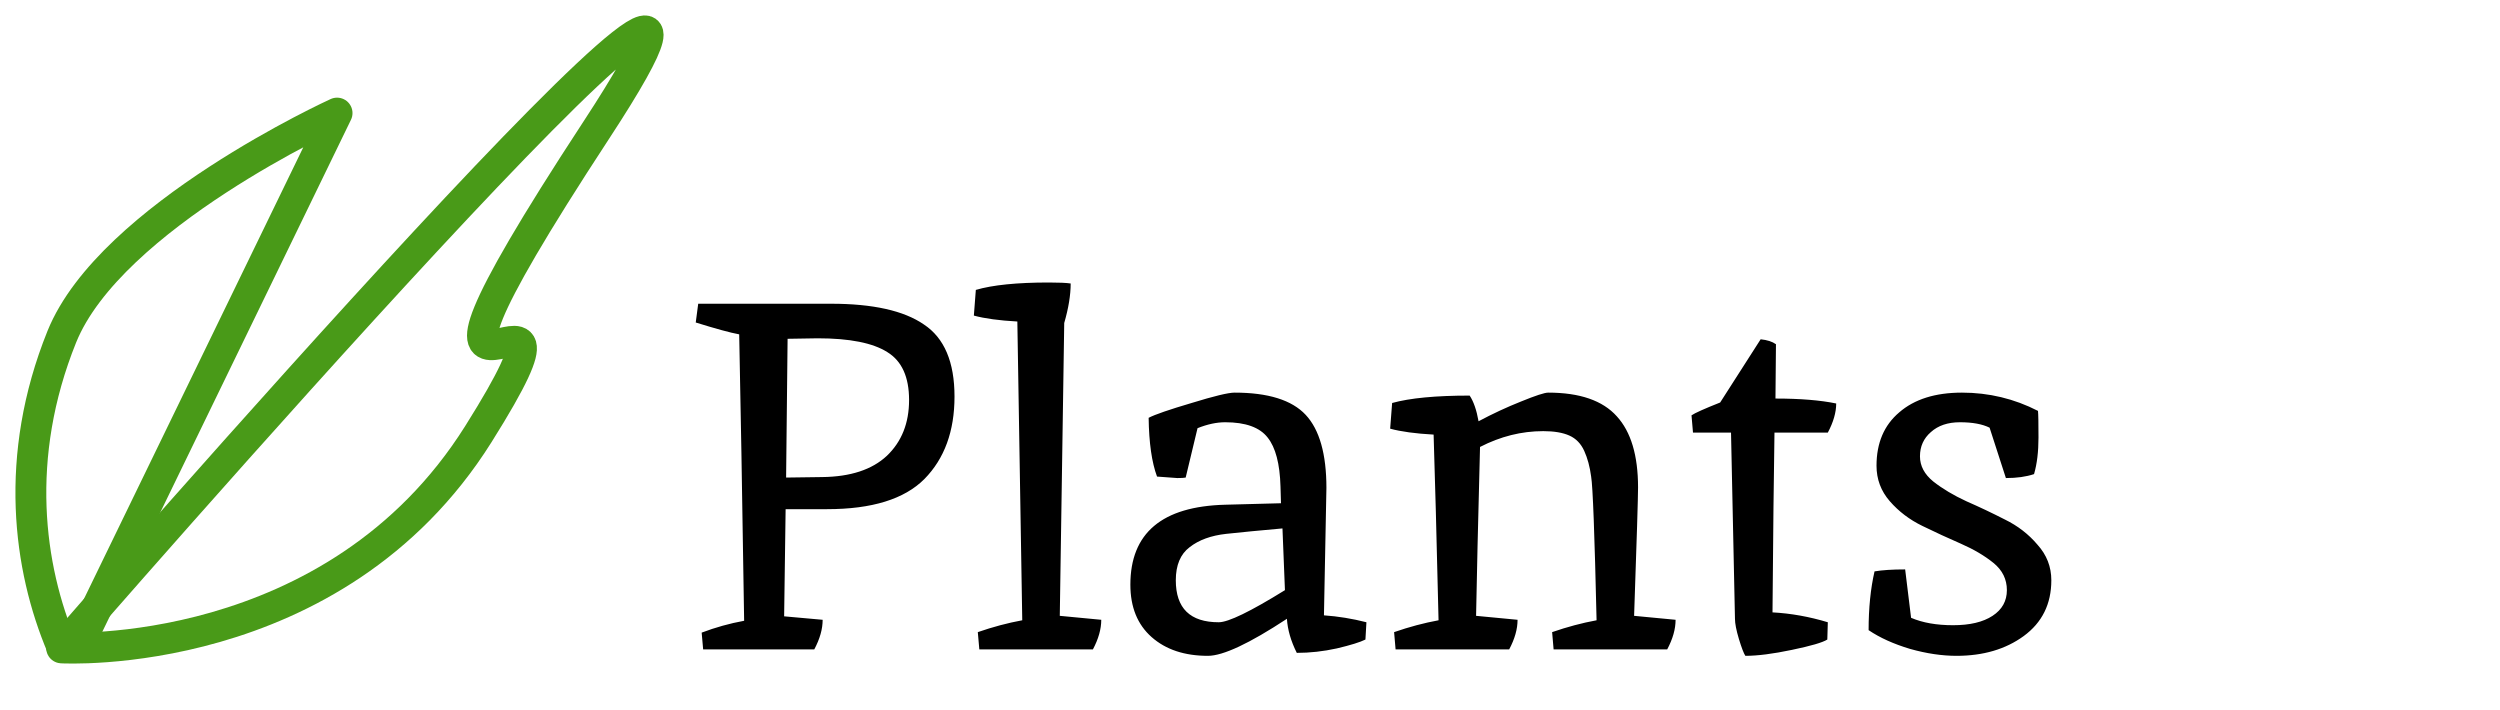
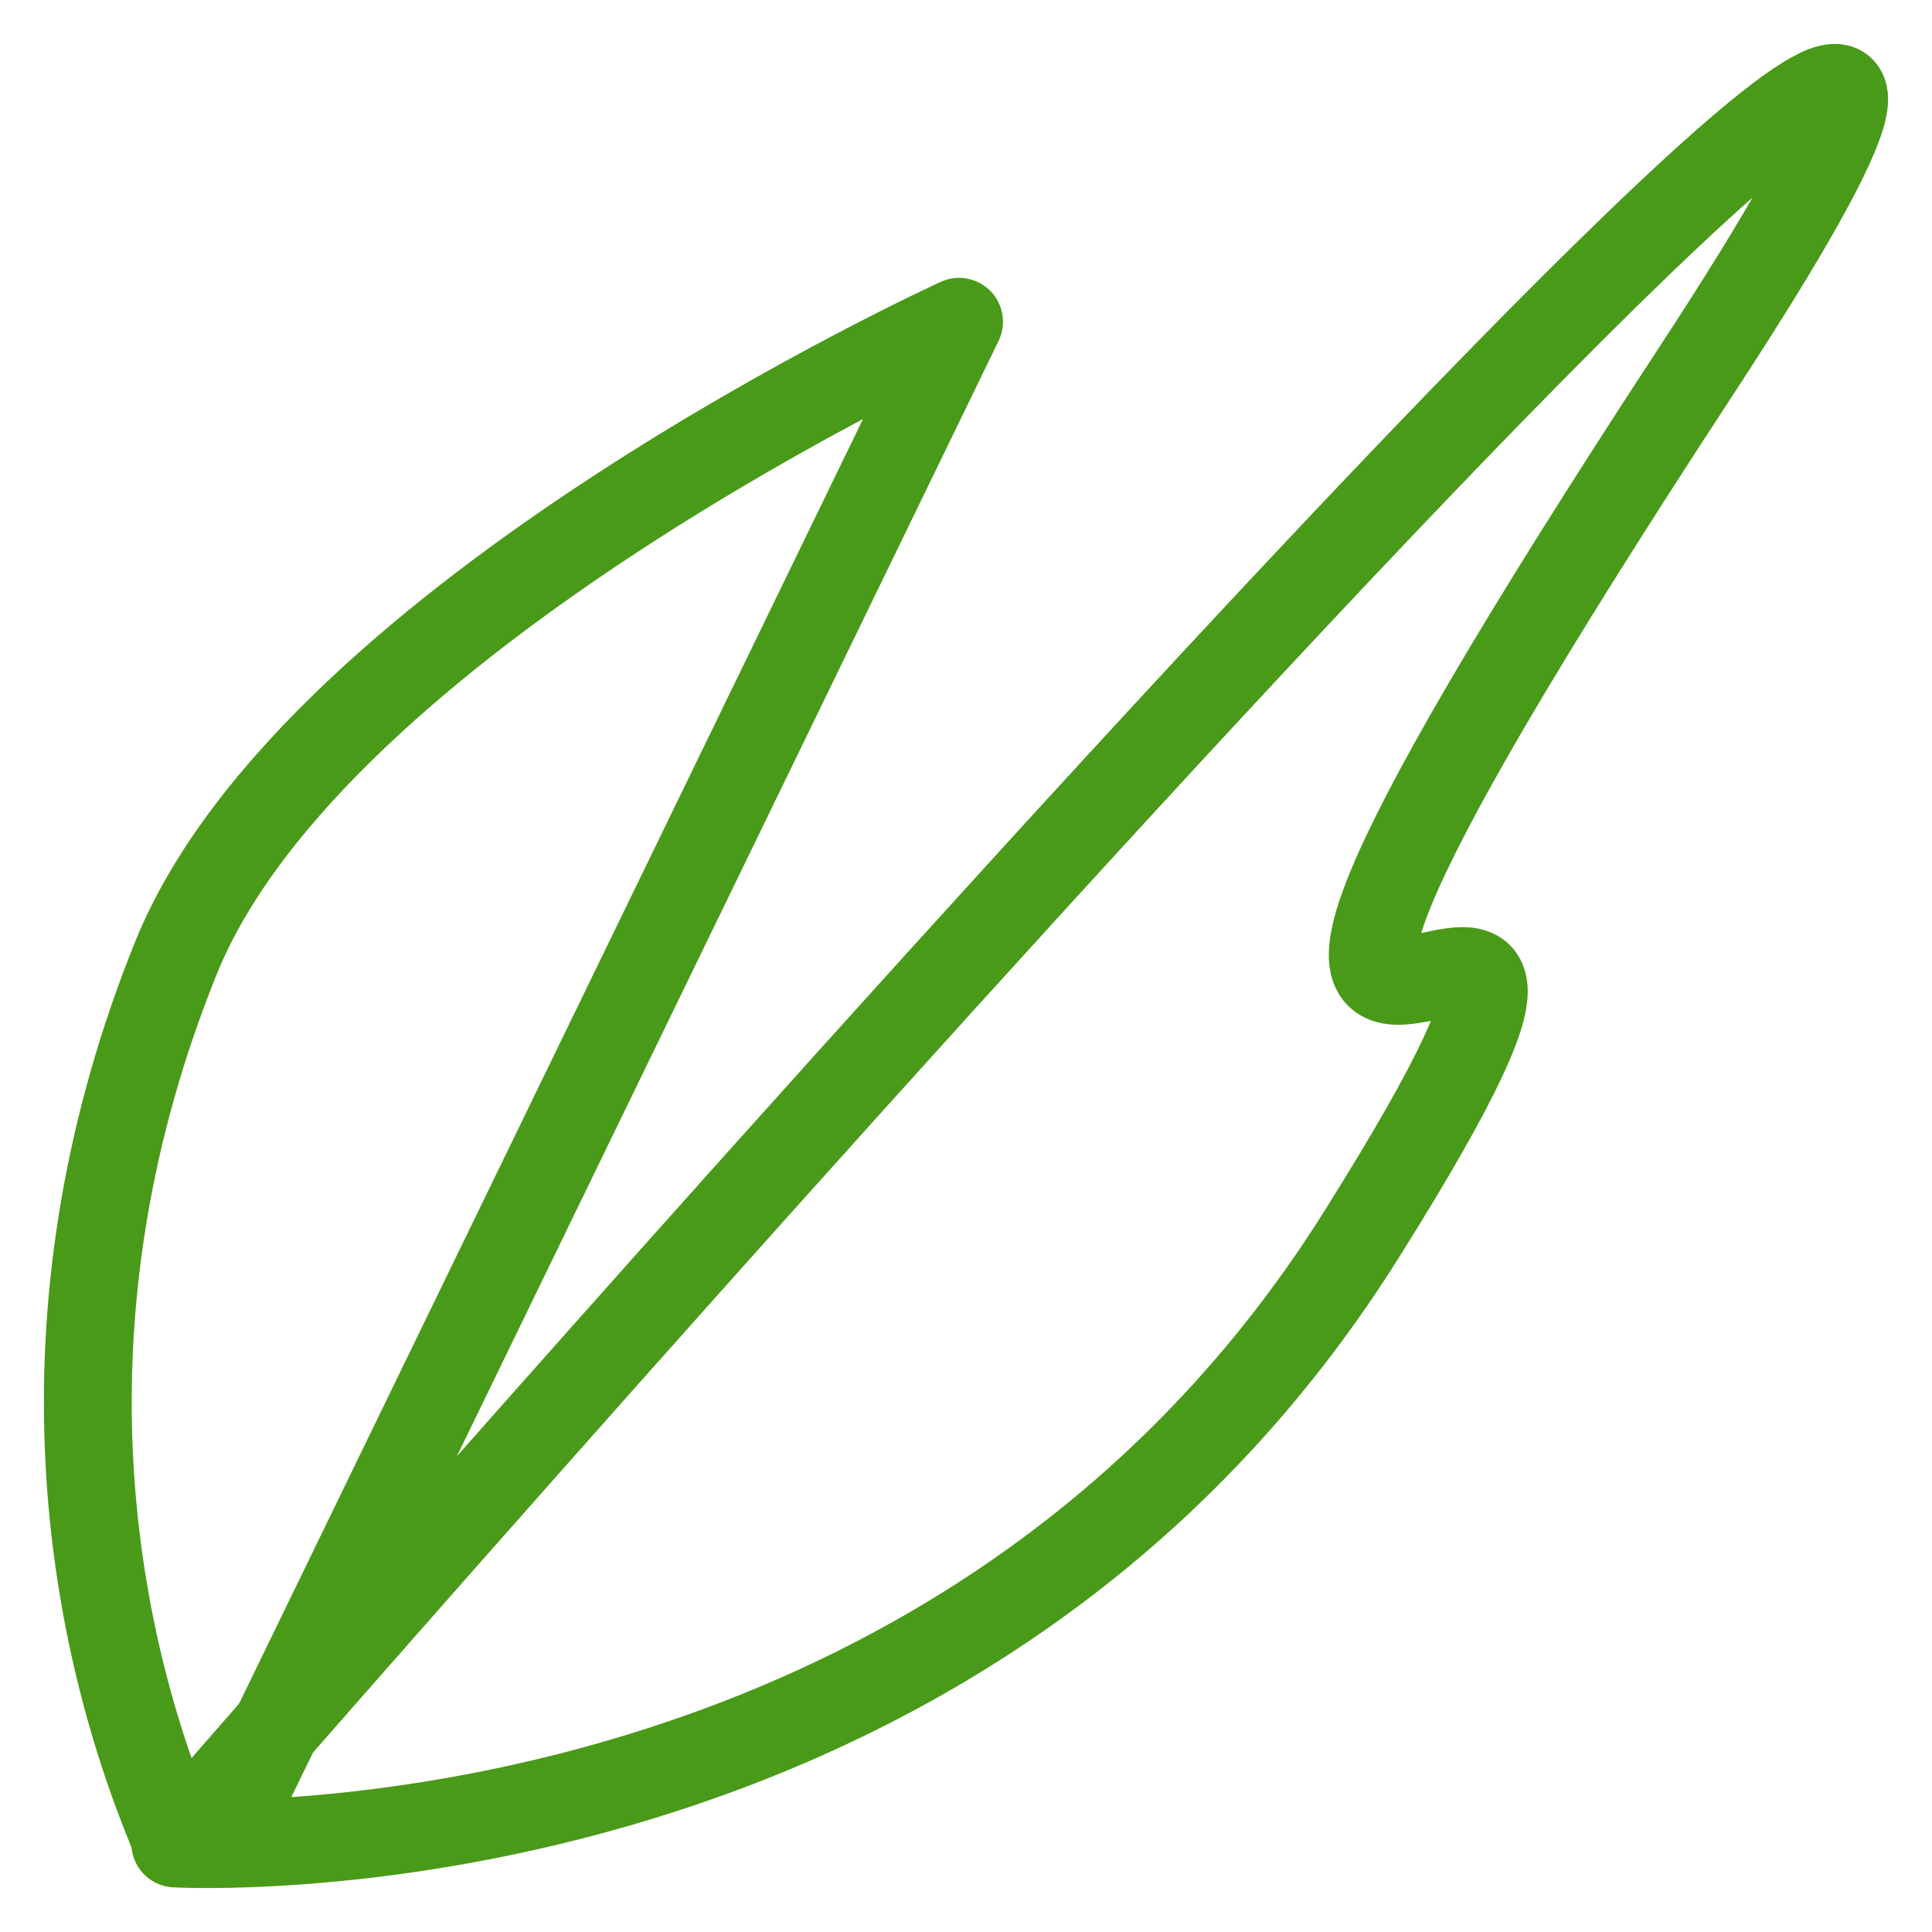
- <svg xmlns="http://www.w3.org/2000/svg" width="81" height="23" viewBox="0 0 81 23" fill="none">
+ <svg xmlns="http://www.w3.org/2000/svg" width="22" height="22" viewBox="0 0 22 22" fill="none">
  <path d="M2.527 20.947L10.921 3.664C10.921 3.664 3.576 7.009 2.002 10.912C0.428 14.814 0.927 18.404 2.002 20.947" stroke="#499A18" stroke-linecap="round" stroke-linejoin="round" />
  <path d="M1.996 20.992C1.996 20.992 27.71 -8.601 19.316 4.222C10.921 17.044 20.171 6.631 15.497 14.068C10.824 21.504 1.996 20.992 1.996 20.992Z" stroke="#499A18" stroke-linejoin="round" />
-   <path d="M26.926 9.841C28.281 9.841 29.284 10.065 29.934 10.513C30.596 10.951 30.926 11.729 30.926 12.849C30.926 13.969 30.601 14.86 29.95 15.521C29.3 16.172 28.249 16.497 26.798 16.497H25.454L25.406 19.969L26.654 20.081C26.654 20.38 26.564 20.7 26.382 21.041H22.782L22.734 20.497C23.182 20.327 23.641 20.199 24.11 20.113C24.046 15.953 23.993 12.86 23.95 10.833C23.662 10.78 23.193 10.652 22.542 10.449L22.622 9.841H26.926ZM26.638 15.457C27.556 15.447 28.254 15.217 28.734 14.769C29.214 14.311 29.454 13.708 29.454 12.961C29.454 12.215 29.22 11.697 28.75 11.409C28.281 11.111 27.529 10.961 26.494 10.961C26.302 10.961 25.977 10.967 25.518 10.977C25.518 10.988 25.502 12.487 25.47 15.473L26.638 15.457ZM33.986 9.153C34.316 9.153 34.551 9.164 34.69 9.185C34.69 9.559 34.62 9.985 34.481 10.465C34.386 16.759 34.337 19.921 34.337 19.953L35.681 20.081C35.681 20.38 35.591 20.7 35.41 21.041H31.73L31.681 20.481C32.172 20.311 32.652 20.183 33.121 20.097L32.962 10.417C32.375 10.385 31.905 10.321 31.553 10.225L31.617 9.393C32.161 9.233 32.951 9.153 33.986 9.153ZM42.976 15.809L42.896 19.937C43.355 19.969 43.814 20.044 44.272 20.161L44.24 20.721C44.07 20.807 43.76 20.903 43.312 21.009C42.875 21.105 42.443 21.153 42.016 21.153C41.824 20.769 41.718 20.401 41.696 20.049C40.48 20.849 39.627 21.249 39.136 21.249C38.379 21.249 37.771 21.047 37.312 20.641C36.854 20.236 36.624 19.671 36.624 18.945C36.624 17.271 37.648 16.407 39.696 16.353C40.891 16.321 41.494 16.305 41.504 16.305L41.488 15.761C41.467 15.025 41.328 14.497 41.072 14.177C40.816 13.847 40.358 13.681 39.696 13.681C39.419 13.681 39.12 13.745 38.8 13.873L38.416 15.473C38.363 15.484 38.272 15.489 38.144 15.489L37.488 15.441C37.318 14.983 37.227 14.348 37.216 13.537C37.419 13.431 37.883 13.271 38.608 13.057C39.334 12.833 39.798 12.721 40 12.721C41.088 12.721 41.856 12.961 42.304 13.441C42.752 13.921 42.976 14.711 42.976 15.809ZM39.488 20.161C39.798 20.161 40.512 19.815 41.632 19.121L41.552 17.121C40.827 17.185 40.219 17.244 39.728 17.297C39.238 17.351 38.843 17.495 38.544 17.729C38.246 17.953 38.096 18.311 38.096 18.801C38.096 19.708 38.56 20.161 39.488 20.161ZM50.161 12.721C51.185 12.721 51.927 12.977 52.385 13.489C52.844 13.991 53.073 14.759 53.073 15.793C53.073 16.092 53.031 17.479 52.945 19.953L54.289 20.081C54.289 20.38 54.199 20.7 54.017 21.041H50.337L50.289 20.481C50.78 20.311 51.26 20.183 51.729 20.097C51.665 17.303 51.607 15.751 51.553 15.441C51.511 15.121 51.436 14.844 51.329 14.609C51.223 14.375 51.063 14.209 50.849 14.113C50.636 14.017 50.353 13.969 50.001 13.969C49.297 13.969 48.615 14.14 47.953 14.481C47.889 16.913 47.847 18.737 47.825 19.953L49.169 20.081C49.169 20.38 49.079 20.7 48.897 21.041H45.217L45.169 20.481C45.66 20.311 46.14 20.183 46.609 20.097C46.545 17.388 46.492 15.383 46.449 14.081C45.863 14.049 45.393 13.985 45.041 13.889L45.105 13.057C45.681 12.897 46.519 12.817 47.617 12.817C47.745 13.009 47.841 13.287 47.905 13.649C48.364 13.404 48.823 13.191 49.281 13.009C49.751 12.817 50.044 12.721 50.161 12.721ZM56.213 20.049L56.085 14.017H54.853L54.805 13.457C54.911 13.383 55.221 13.244 55.733 13.041L57.045 10.993C57.258 11.015 57.423 11.068 57.541 11.153L57.525 12.913C58.325 12.913 58.981 12.967 59.493 13.073C59.493 13.361 59.402 13.676 59.221 14.017H57.493C57.471 15.297 57.45 17.239 57.429 19.841C58.026 19.873 58.623 19.98 59.221 20.161L59.205 20.721C59.055 20.817 58.671 20.929 58.053 21.057C57.445 21.185 56.943 21.249 56.549 21.249C56.495 21.164 56.426 20.983 56.341 20.705C56.255 20.417 56.213 20.199 56.213 20.049ZM61.919 20.017C62.292 20.177 62.746 20.257 63.279 20.257C63.823 20.257 64.25 20.156 64.559 19.953C64.868 19.751 65.023 19.473 65.023 19.121C65.023 18.769 64.879 18.476 64.591 18.241C64.303 18.007 63.951 17.799 63.535 17.617C63.119 17.436 62.703 17.244 62.287 17.041C61.871 16.839 61.519 16.572 61.231 16.241C60.943 15.911 60.799 15.527 60.799 15.089C60.799 14.353 61.044 13.777 61.535 13.361C62.026 12.935 62.703 12.721 63.567 12.721C64.442 12.721 65.263 12.919 66.031 13.313C66.042 13.42 66.047 13.708 66.047 14.177C66.047 14.636 65.999 15.031 65.903 15.361C65.647 15.447 65.343 15.489 64.991 15.489L64.463 13.857C64.228 13.74 63.908 13.681 63.503 13.681C63.108 13.681 62.794 13.788 62.559 14.001C62.325 14.204 62.207 14.465 62.207 14.785C62.207 15.095 62.351 15.367 62.639 15.601C62.938 15.836 63.295 16.049 63.711 16.241C64.127 16.423 64.543 16.62 64.959 16.833C65.375 17.036 65.727 17.308 66.015 17.649C66.314 17.98 66.463 18.364 66.463 18.801C66.463 19.569 66.165 20.172 65.567 20.609C64.981 21.036 64.255 21.249 63.391 21.249C62.922 21.249 62.42 21.175 61.887 21.025C61.354 20.865 60.906 20.663 60.543 20.417C60.543 19.703 60.607 19.068 60.735 18.513C60.98 18.471 61.311 18.449 61.727 18.449L61.919 20.017Z" fill="black" />
</svg>
